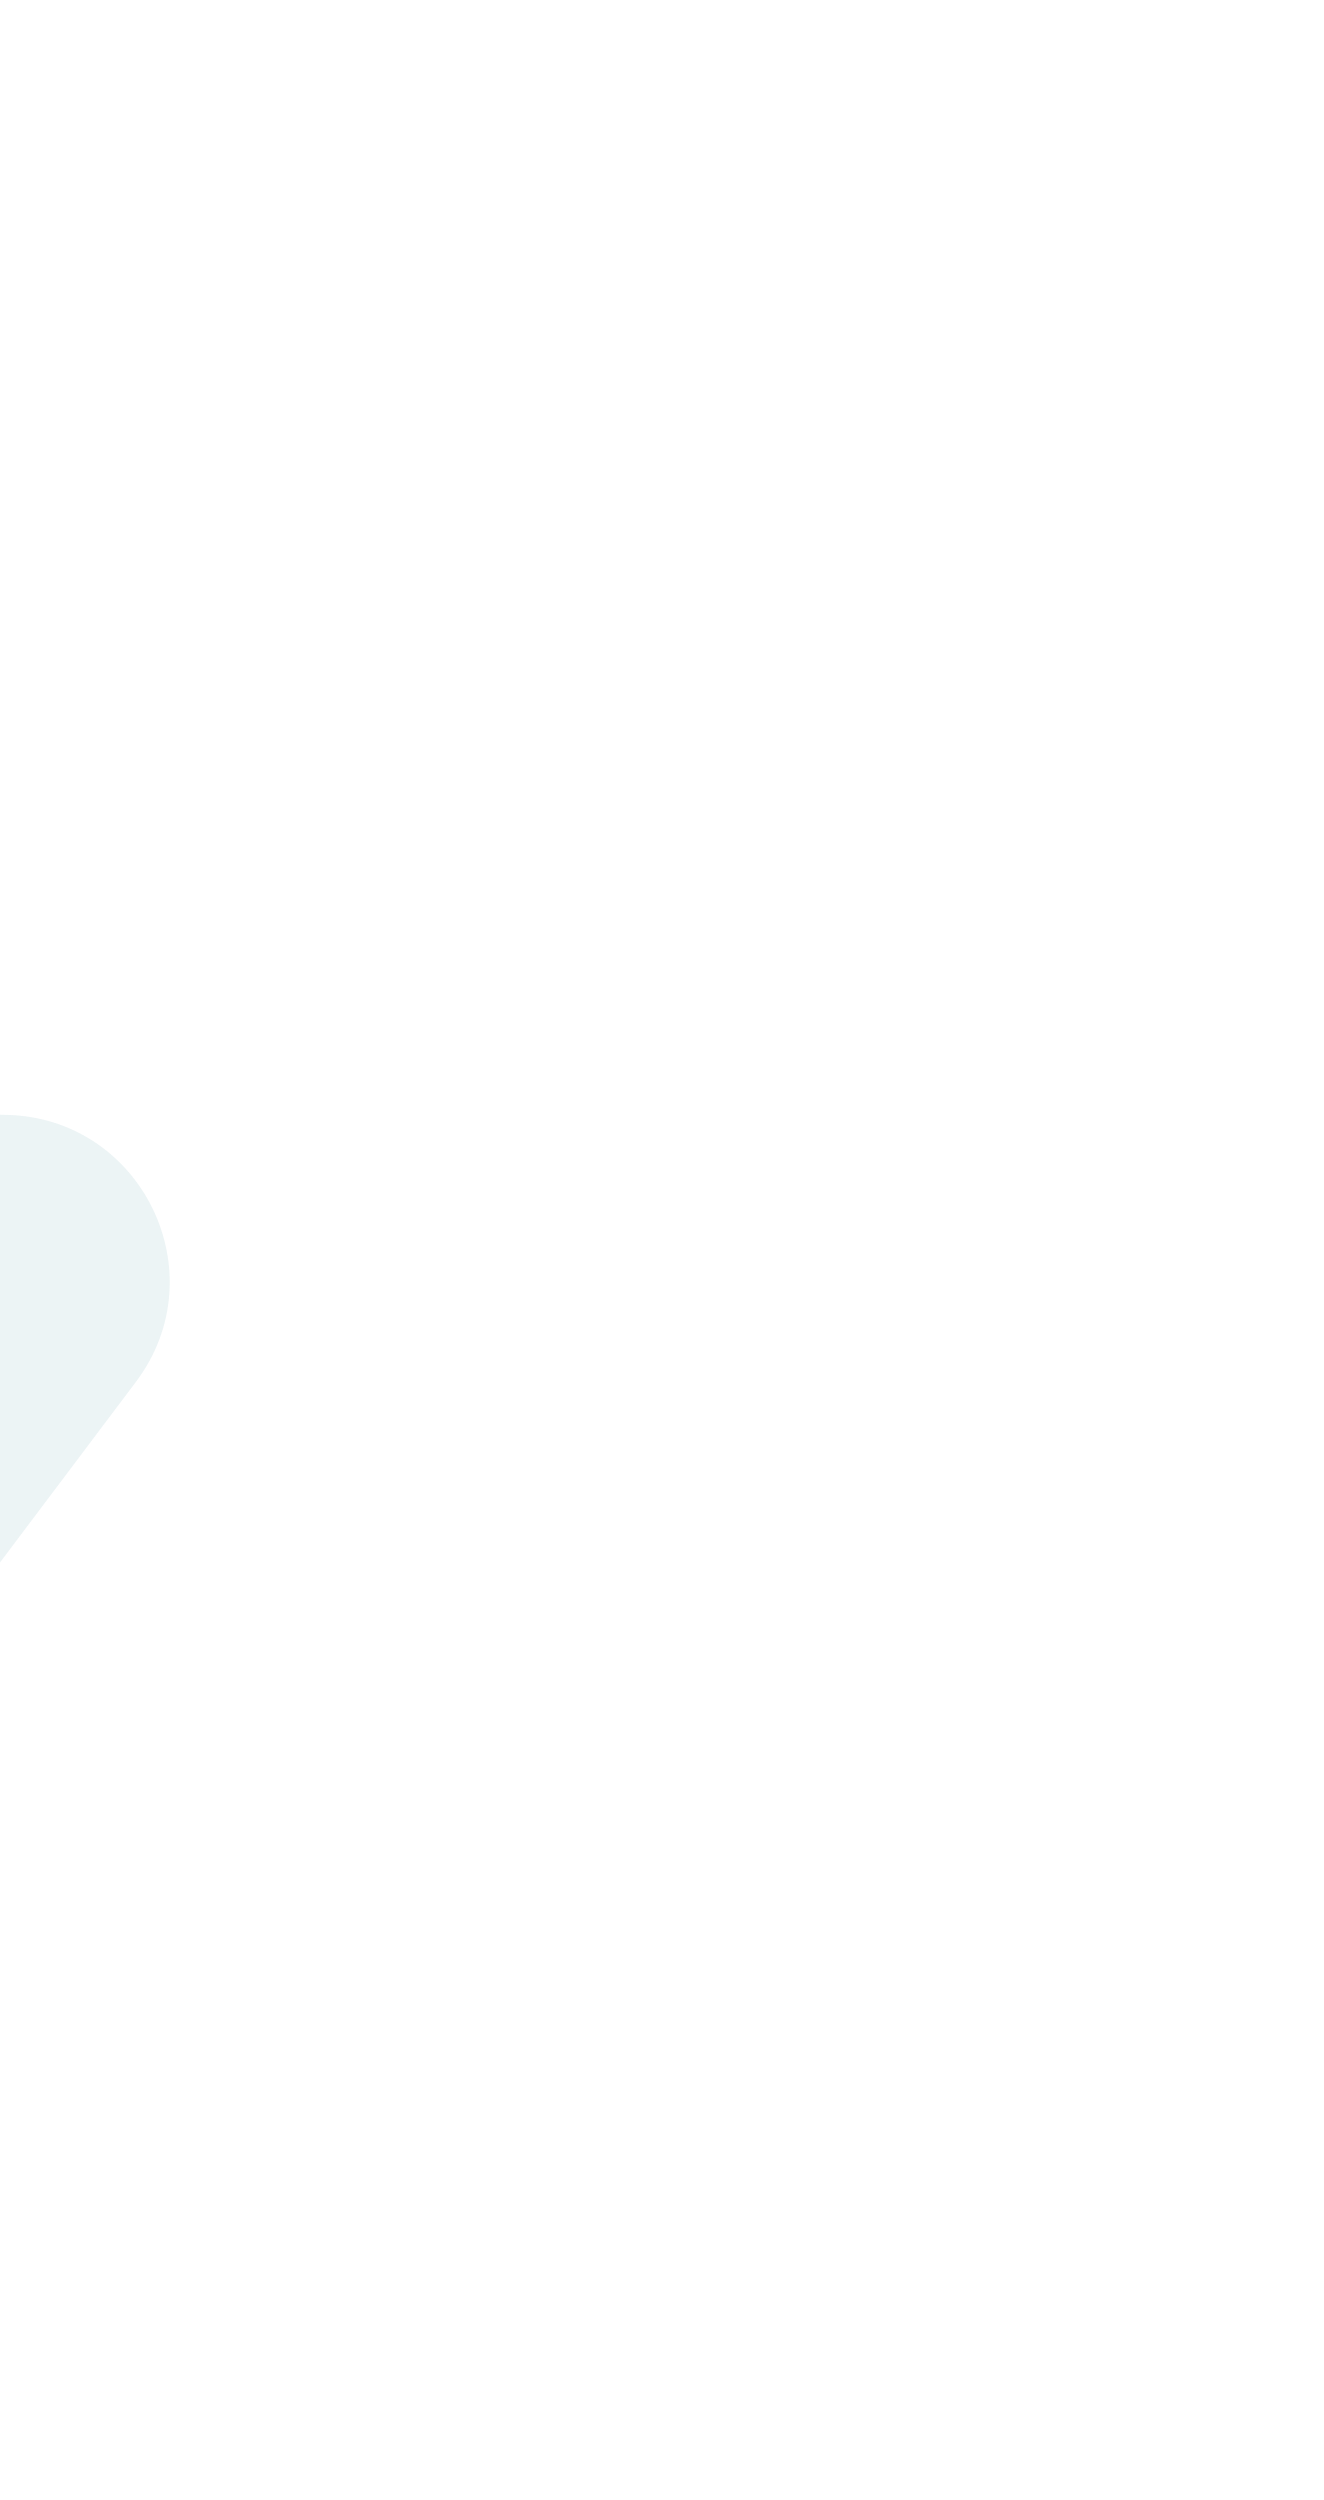
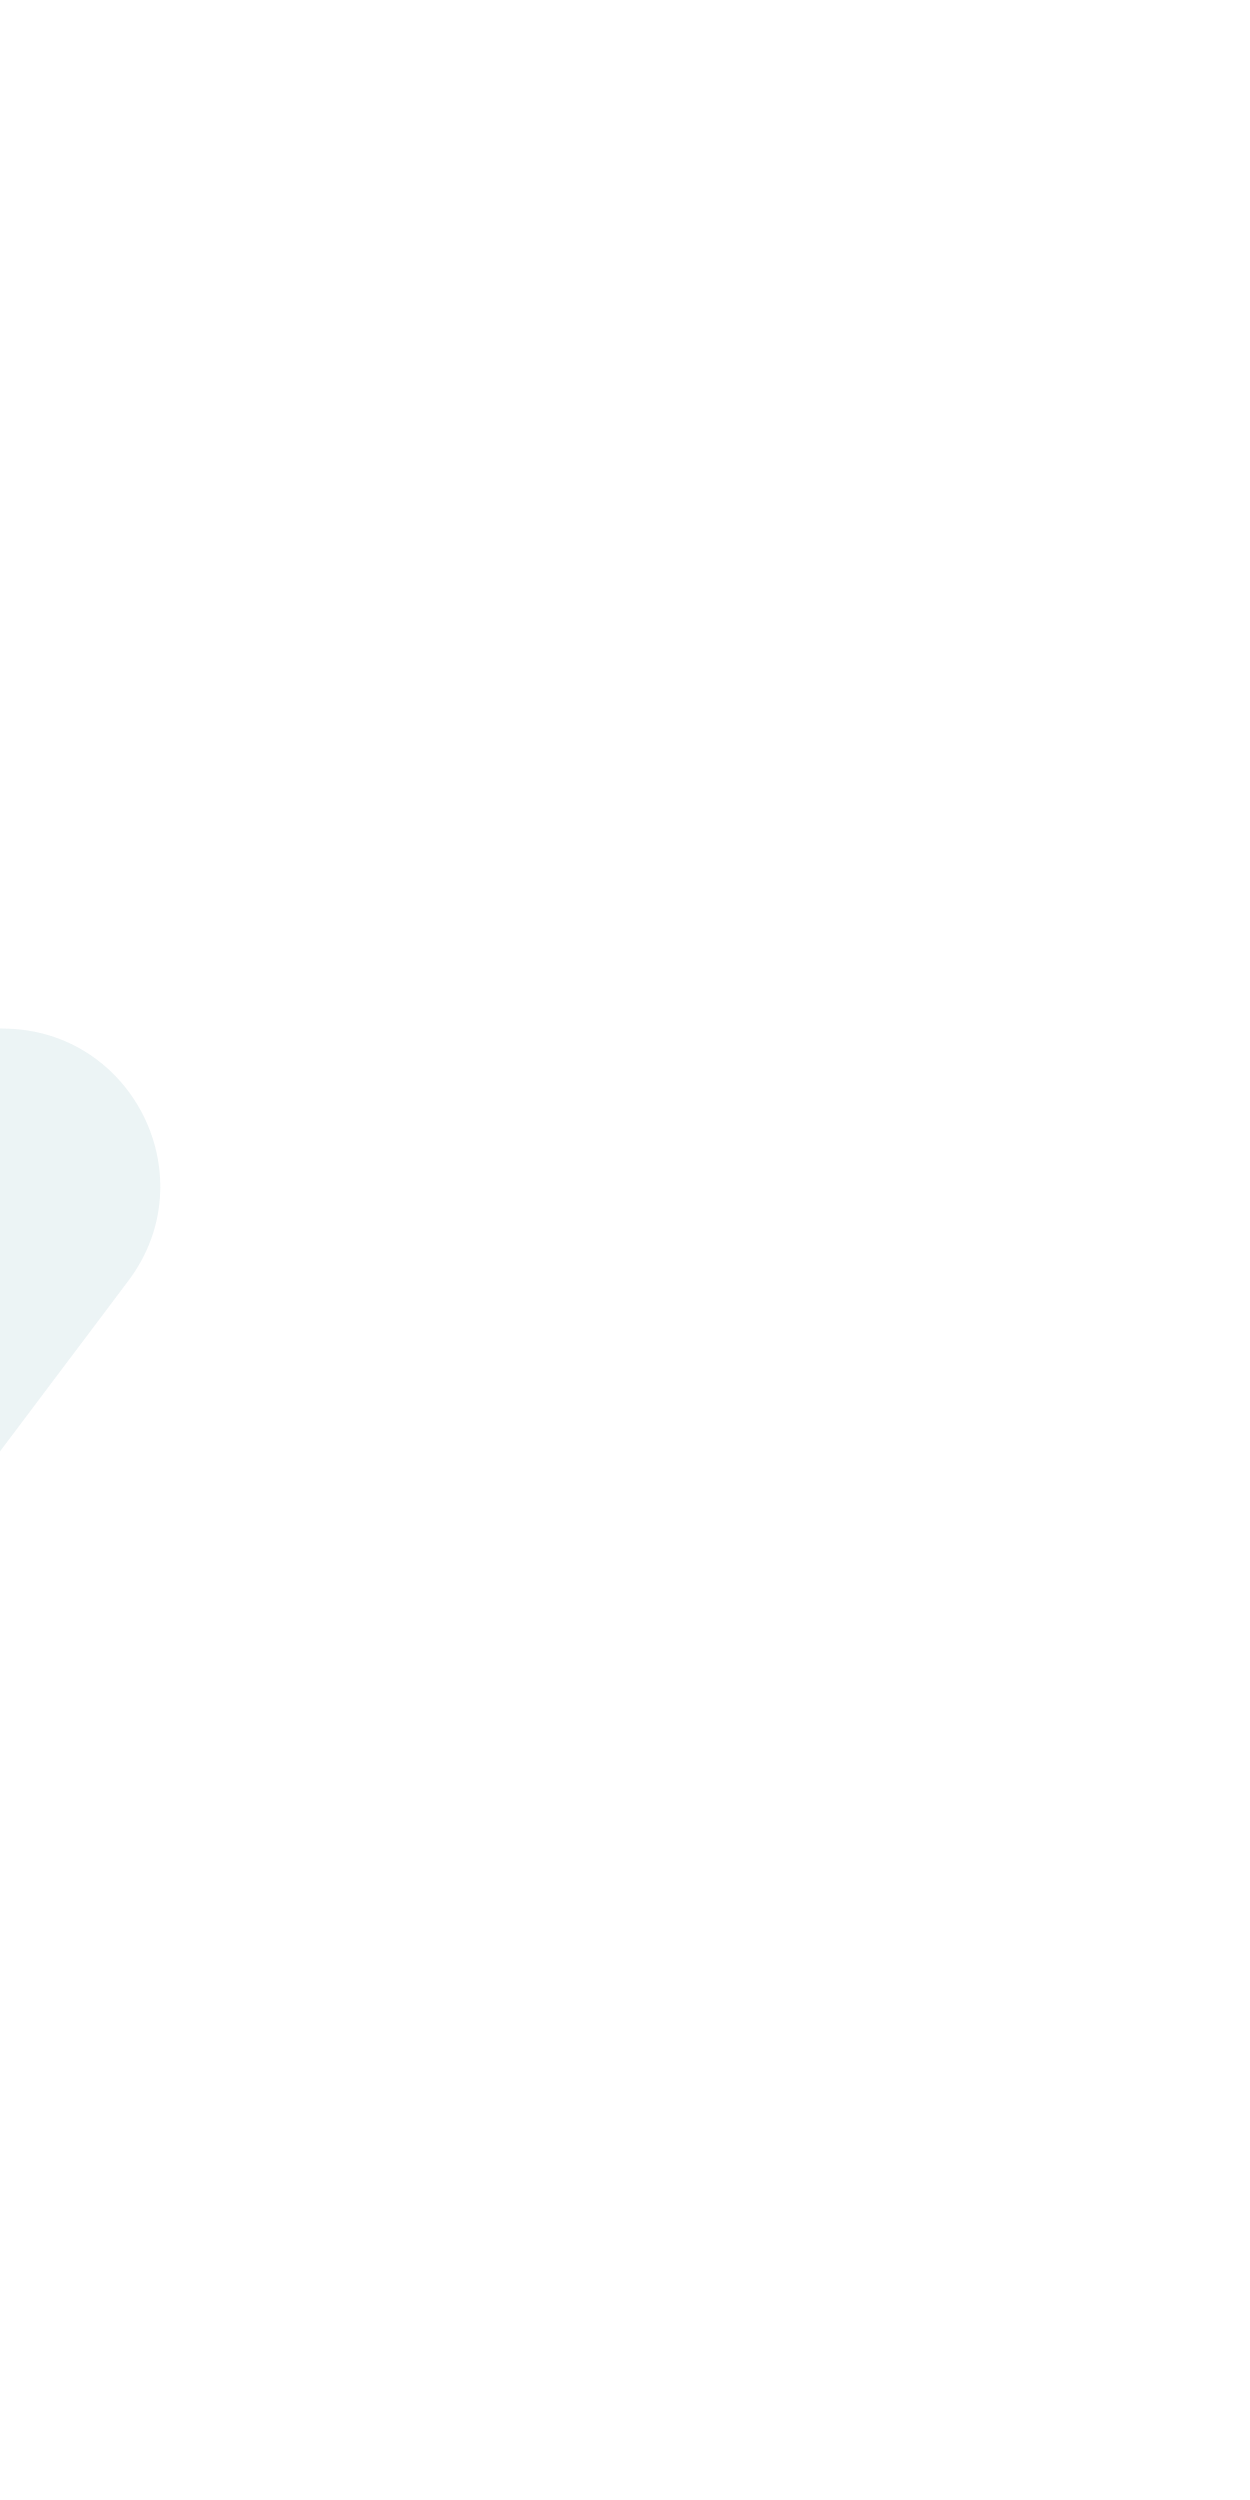
- <svg xmlns="http://www.w3.org/2000/svg" width="900" height="1700" viewBox="1100 50 2000 1600">
+ <svg xmlns="http://www.w3.org/2000/svg" width="900" height="1800" viewBox="1100 50 2000 1900">
  <g id="Grupo_88" data-name="Grupo 88" transform="translate(-973.737 991.327) rotate(-26)" opacity="0.8">
    <path id="Polígono_2" data-name="Polígono 2" d="M503.948,439.894c93.524-183.282,355.408-183.282,448.932,0l316.913,621.067c85.556,167.667-36.231,366.539-224.466,366.539H411.5c-188.234,0-310.022-198.871-224.466-366.539Z" transform="translate(2462.936 98.302) rotate(90)" fill="#086c7b" opacity="0.1" />
  </g>
</svg>
